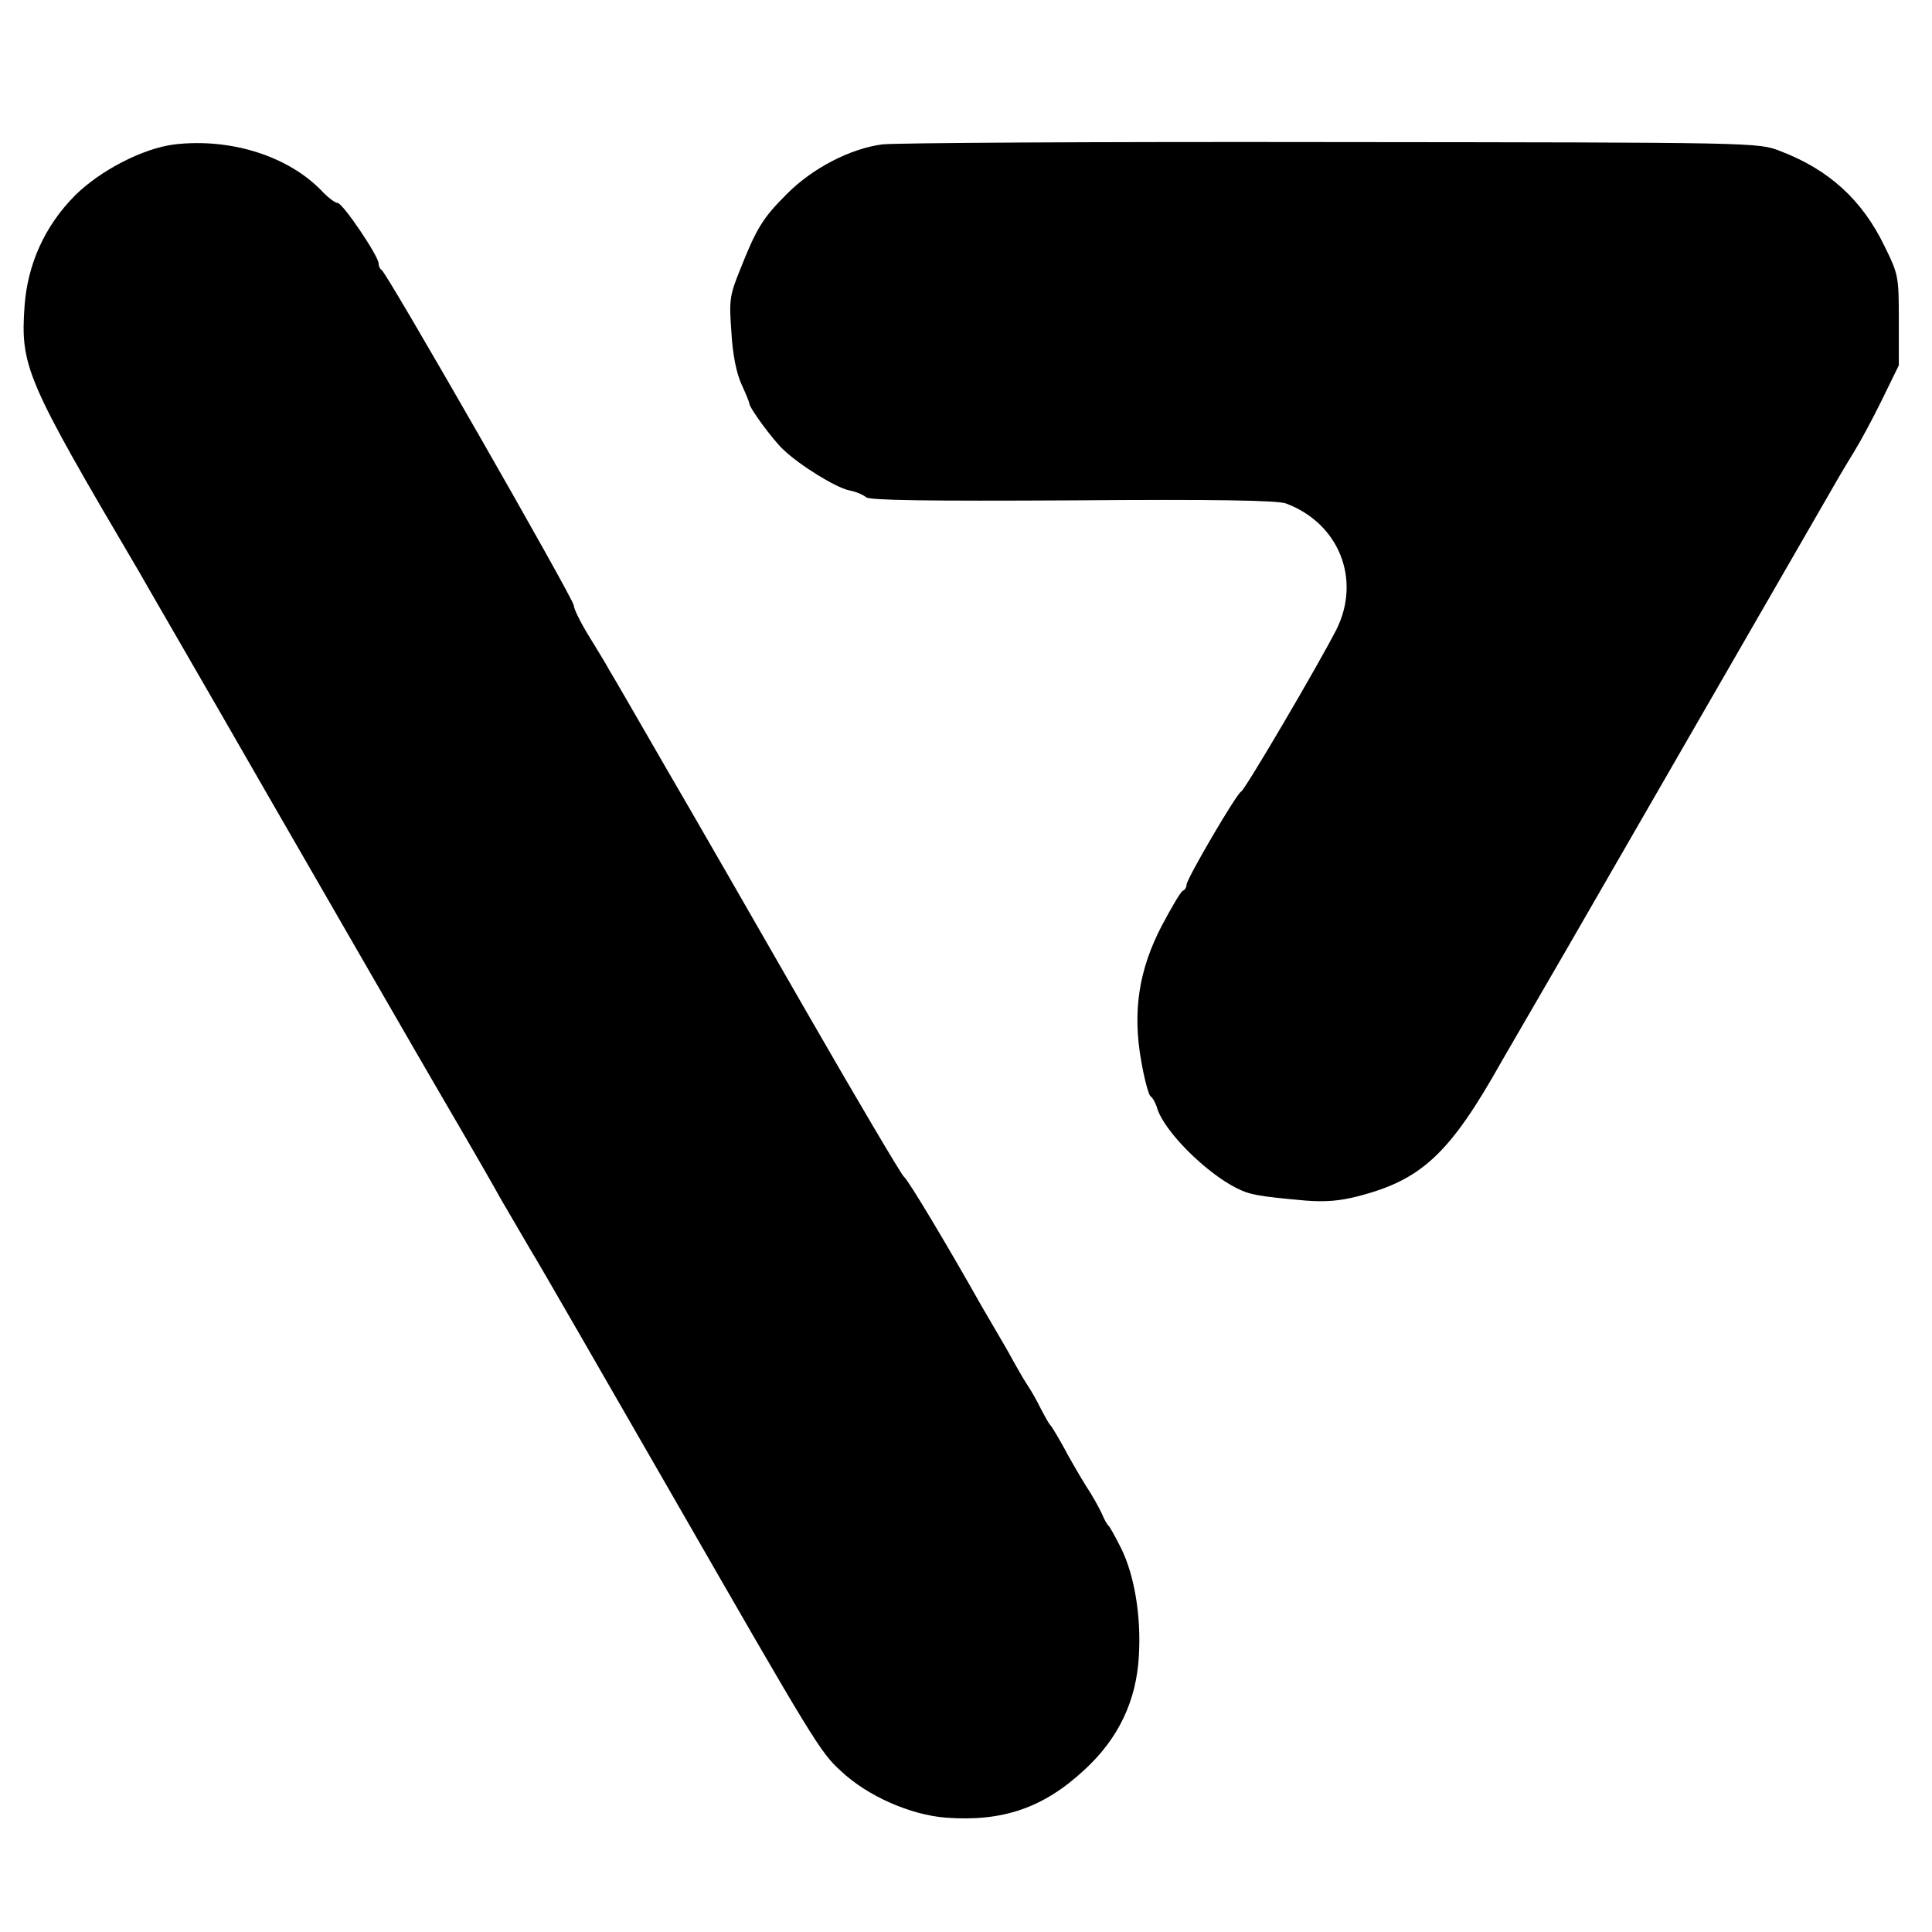
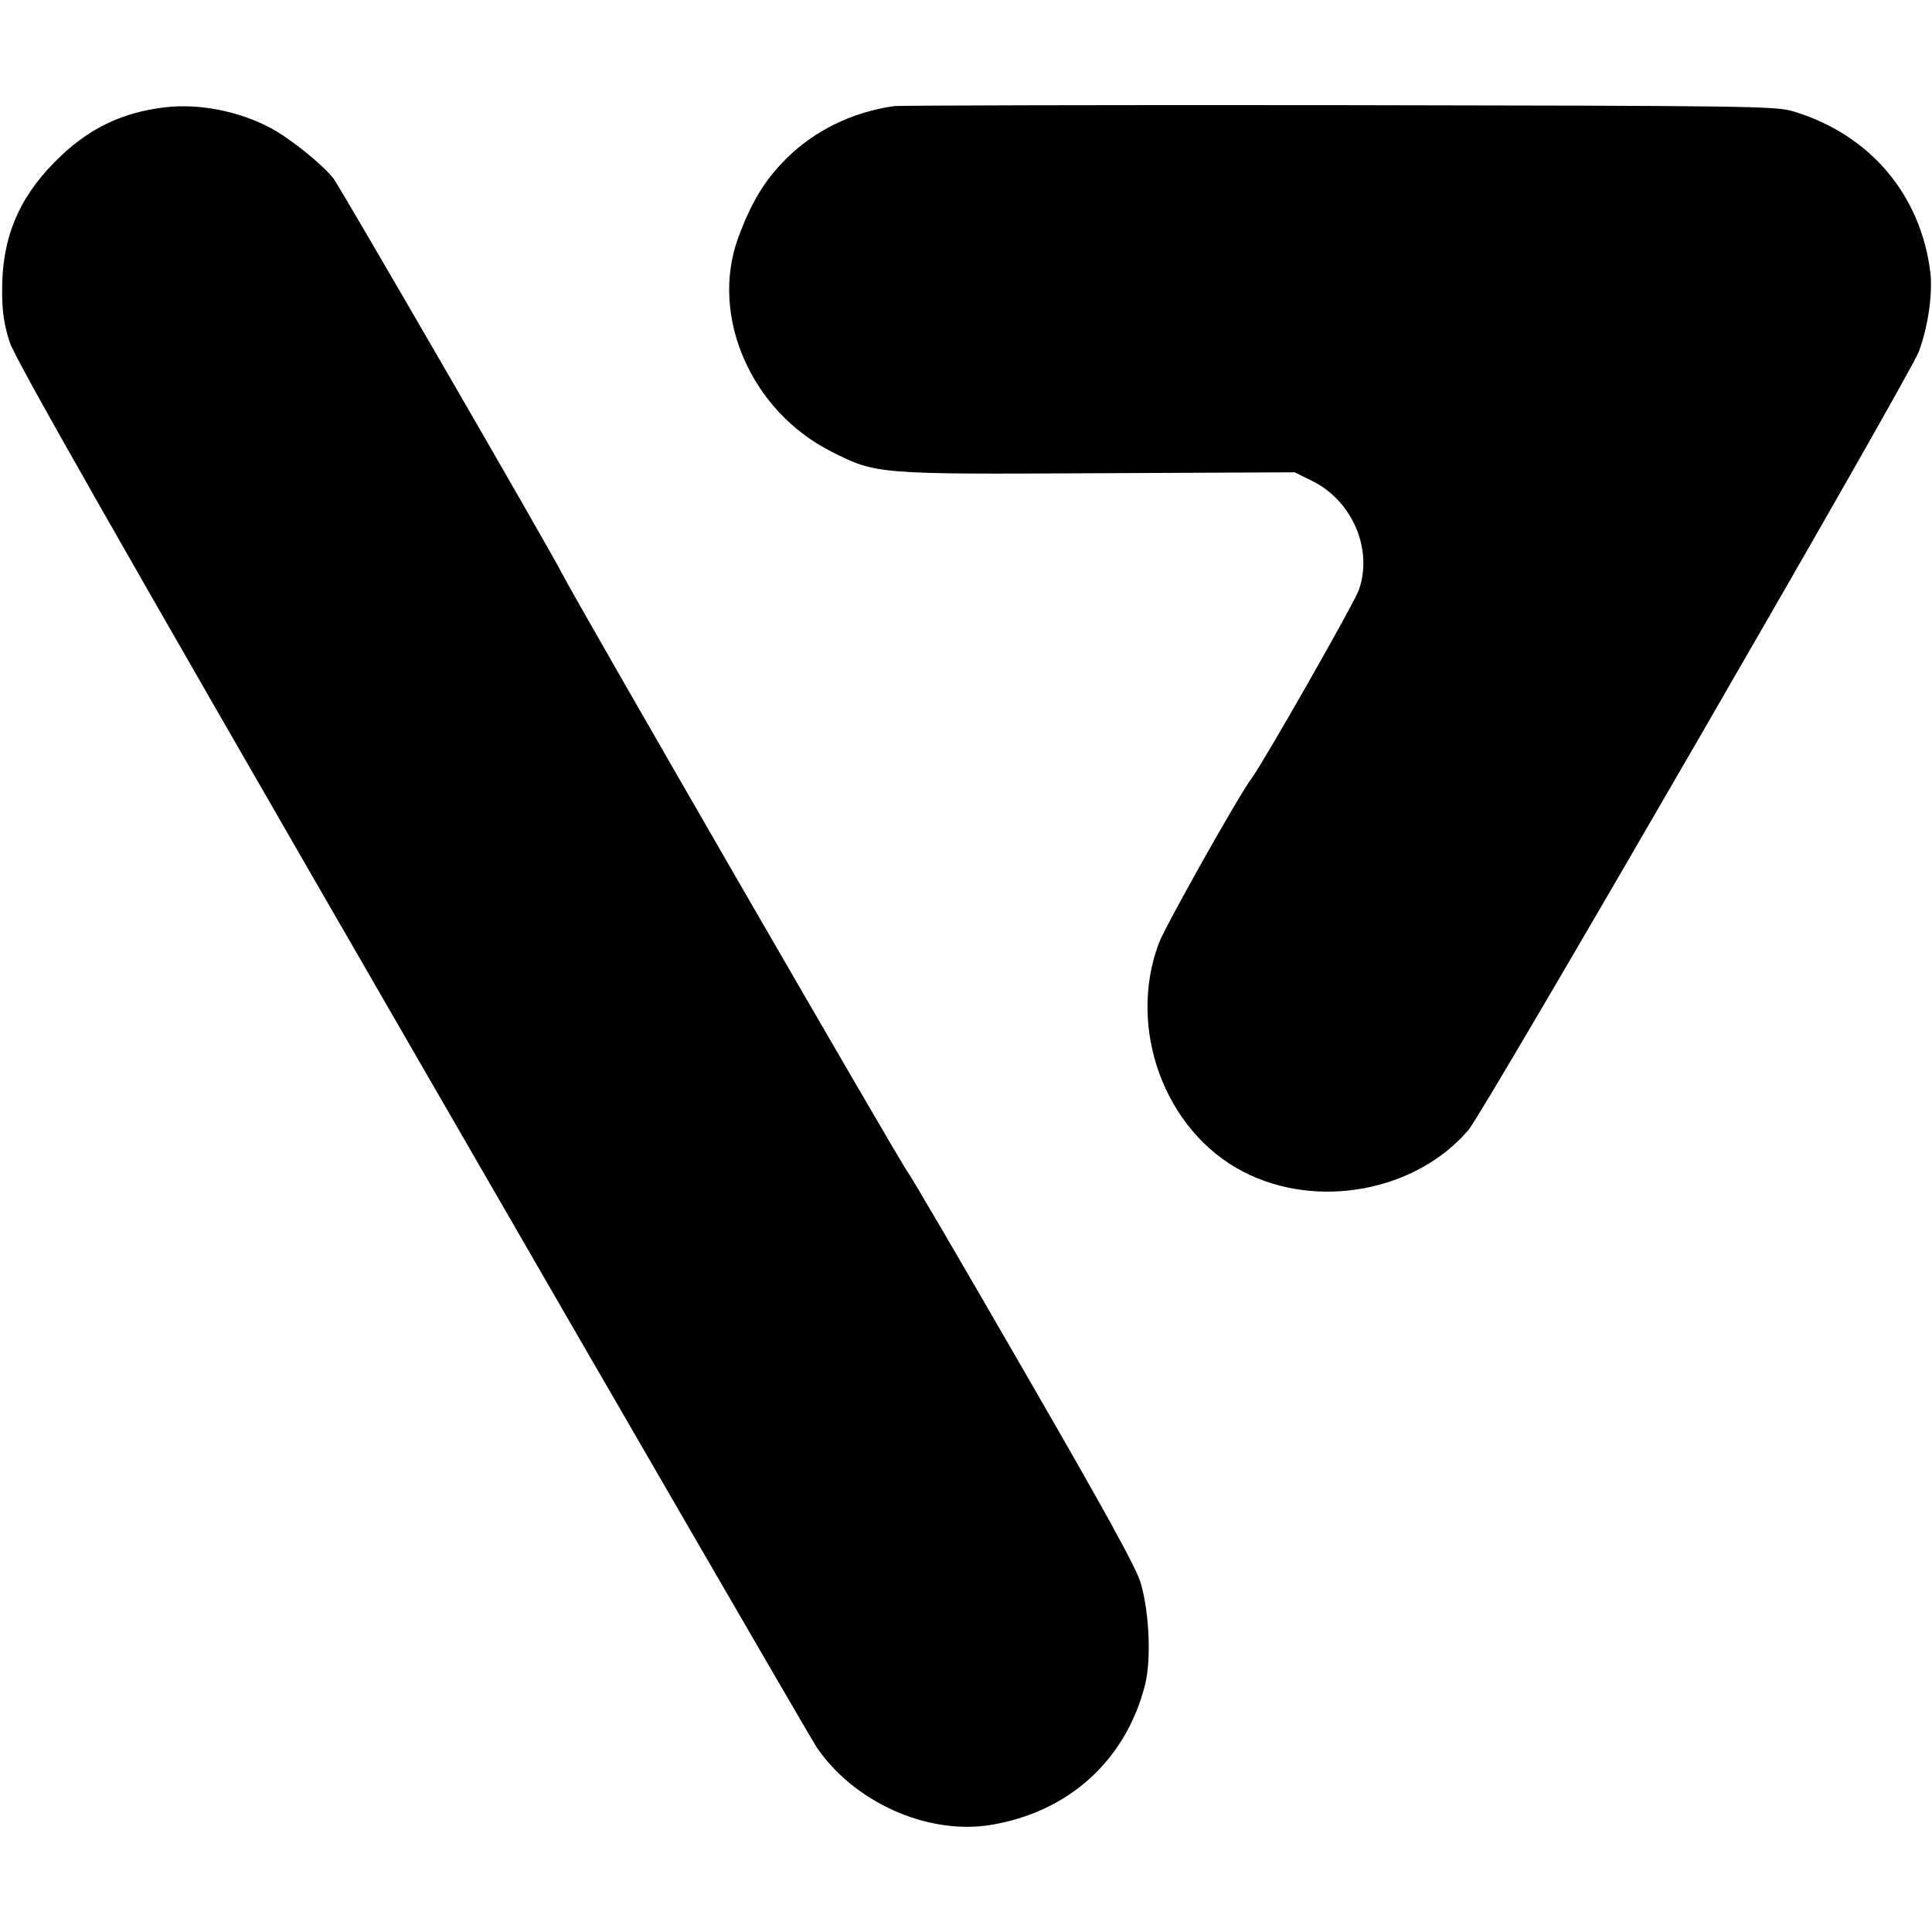
- <svg xmlns="http://www.w3.org/2000/svg" version="1.0" width="495pt" height="495pt" viewBox="0 0 495 495" preserveAspectRatio="xMidYMid meet">
-   <g transform="translate(0,495) scale(0.1,-0.1)" fill="#000000" stroke="none">
-     <path d="M447 4580 c-81 -10 -191 -67 -256 -132 -76 -77 -120 -174 -128 -281 -11 -156 3 -189 291 -678 11 -20 165 -285 340 -590 176 -305 375 -651 444 -769 69 -118 134 -231 144 -250 11 -19 44 -75 73 -125 30 -49 193 -333 364 -630 369 -642 382 -664 436 -713 68 -64 178 -112 268 -119 146 -11 251 25 356 123 87 80 133 177 139 293 6 102 -12 207 -46 275 -14 28 -28 53 -31 56 -4 3 -12 17 -18 32 -7 15 -24 46 -40 70 -15 24 -34 57 -43 73 -23 43 -44 79 -50 85 -3 3 -13 21 -23 40 -9 19 -26 49 -37 65 -11 17 -26 44 -35 60 -9 17 -27 48 -40 70 -13 22 -30 51 -38 65 -89 158 -190 327 -201 335 -7 6 -120 197 -251 425 -131 228 -294 512 -363 630 -68 118 -132 229 -142 245 -9 17 -34 57 -54 90 -20 33 -36 66 -36 74 0 16 -480 854 -492 859 -4 2 -8 10 -8 17 0 19 -92 155 -105 155 -6 0 -22 12 -36 26 -86 93 -236 141 -382 124z" />
-     <path d="M2260 4580 c-82 -11 -179 -61 -245 -128 -61 -61 -77 -87 -120 -196 -26 -64 -27 -77 -21 -158 3 -56 13 -105 26 -133 11 -24 20 -46 20 -49 0 -11 60 -93 87 -118 43 -41 133 -96 167 -104 17 -3 37 -11 45 -18 10 -8 156 -10 530 -8 366 3 525 0 546 -8 136 -51 193 -195 129 -323 -47 -92 -235 -412 -244 -415 -11 -4 -140 -224 -140 -239 0 -6 -4 -13 -9 -15 -5 -1 -29 -42 -54 -89 -59 -113 -76 -220 -53 -348 8 -46 19 -87 24 -90 5 -3 13 -17 17 -31 18 -58 122 -163 203 -204 34 -17 54 -21 177 -32 50 -4 88 -1 134 11 164 42 236 110 368 345 11 19 88 152 171 295 123 213 624 1082 693 1202 10 17 29 49 42 70 13 21 44 78 68 127 l44 90 0 115 c0 113 -1 118 -37 191 -57 118 -143 196 -267 243 -56 22 -59 22 -1151 23 -602 1 -1120 -2 -1150 -6z" />
+ <svg xmlns="http://www.w3.org/2000/svg" version="1.0" width="632pt" height="632pt" viewBox="0 0 632 632" preserveAspectRatio="xMidYMid meet">
+   <g transform="translate(0,632) scale(0.1,-0.1)" fill="#000000" stroke="none">
+     <path d="M540 5969 c-144 -17 -256 -72 -360 -178 -121 -121 -175 -255 -173 -426 0 -66 7 -110 25 -165 19 -57 331 -606 1318 -2315 711 -1232 1306 -2258 1321 -2280 122 -180 362 -288 568 -255 256 41 445 212 507 460 20 80 14 233 -14 330 -13 48 -115 233 -382 695 -200 347 -371 639 -380 650 -20 23 -1094 1883 -1132 1960 -33 67 -726 1264 -747 1291 -37 47 -145 134 -209 167 -103 54 -232 79 -342 66z" />
+     <path d="M2925 5973 c-138 -20 -261 -80 -354 -173 -71 -71 -114 -143 -157 -260 -92 -256 44 -566 307 -698 145 -73 148 -74 873 -70 l641 3 57 -28 c132 -65 200 -224 153 -357 -15 -43 -310 -561 -350 -615 -43 -57 -284 -486 -304 -540 -105 -279 19 -615 276 -748 241 -125 565 -65 737 137 52 61 1444 2467 1473 2546 30 81 45 186 38 255 -30 257 -198 456 -450 531 -56 17 -144 18 -1485 20 -784 1 -1438 -1 -1455 -3z" />
  </g>
</svg>
